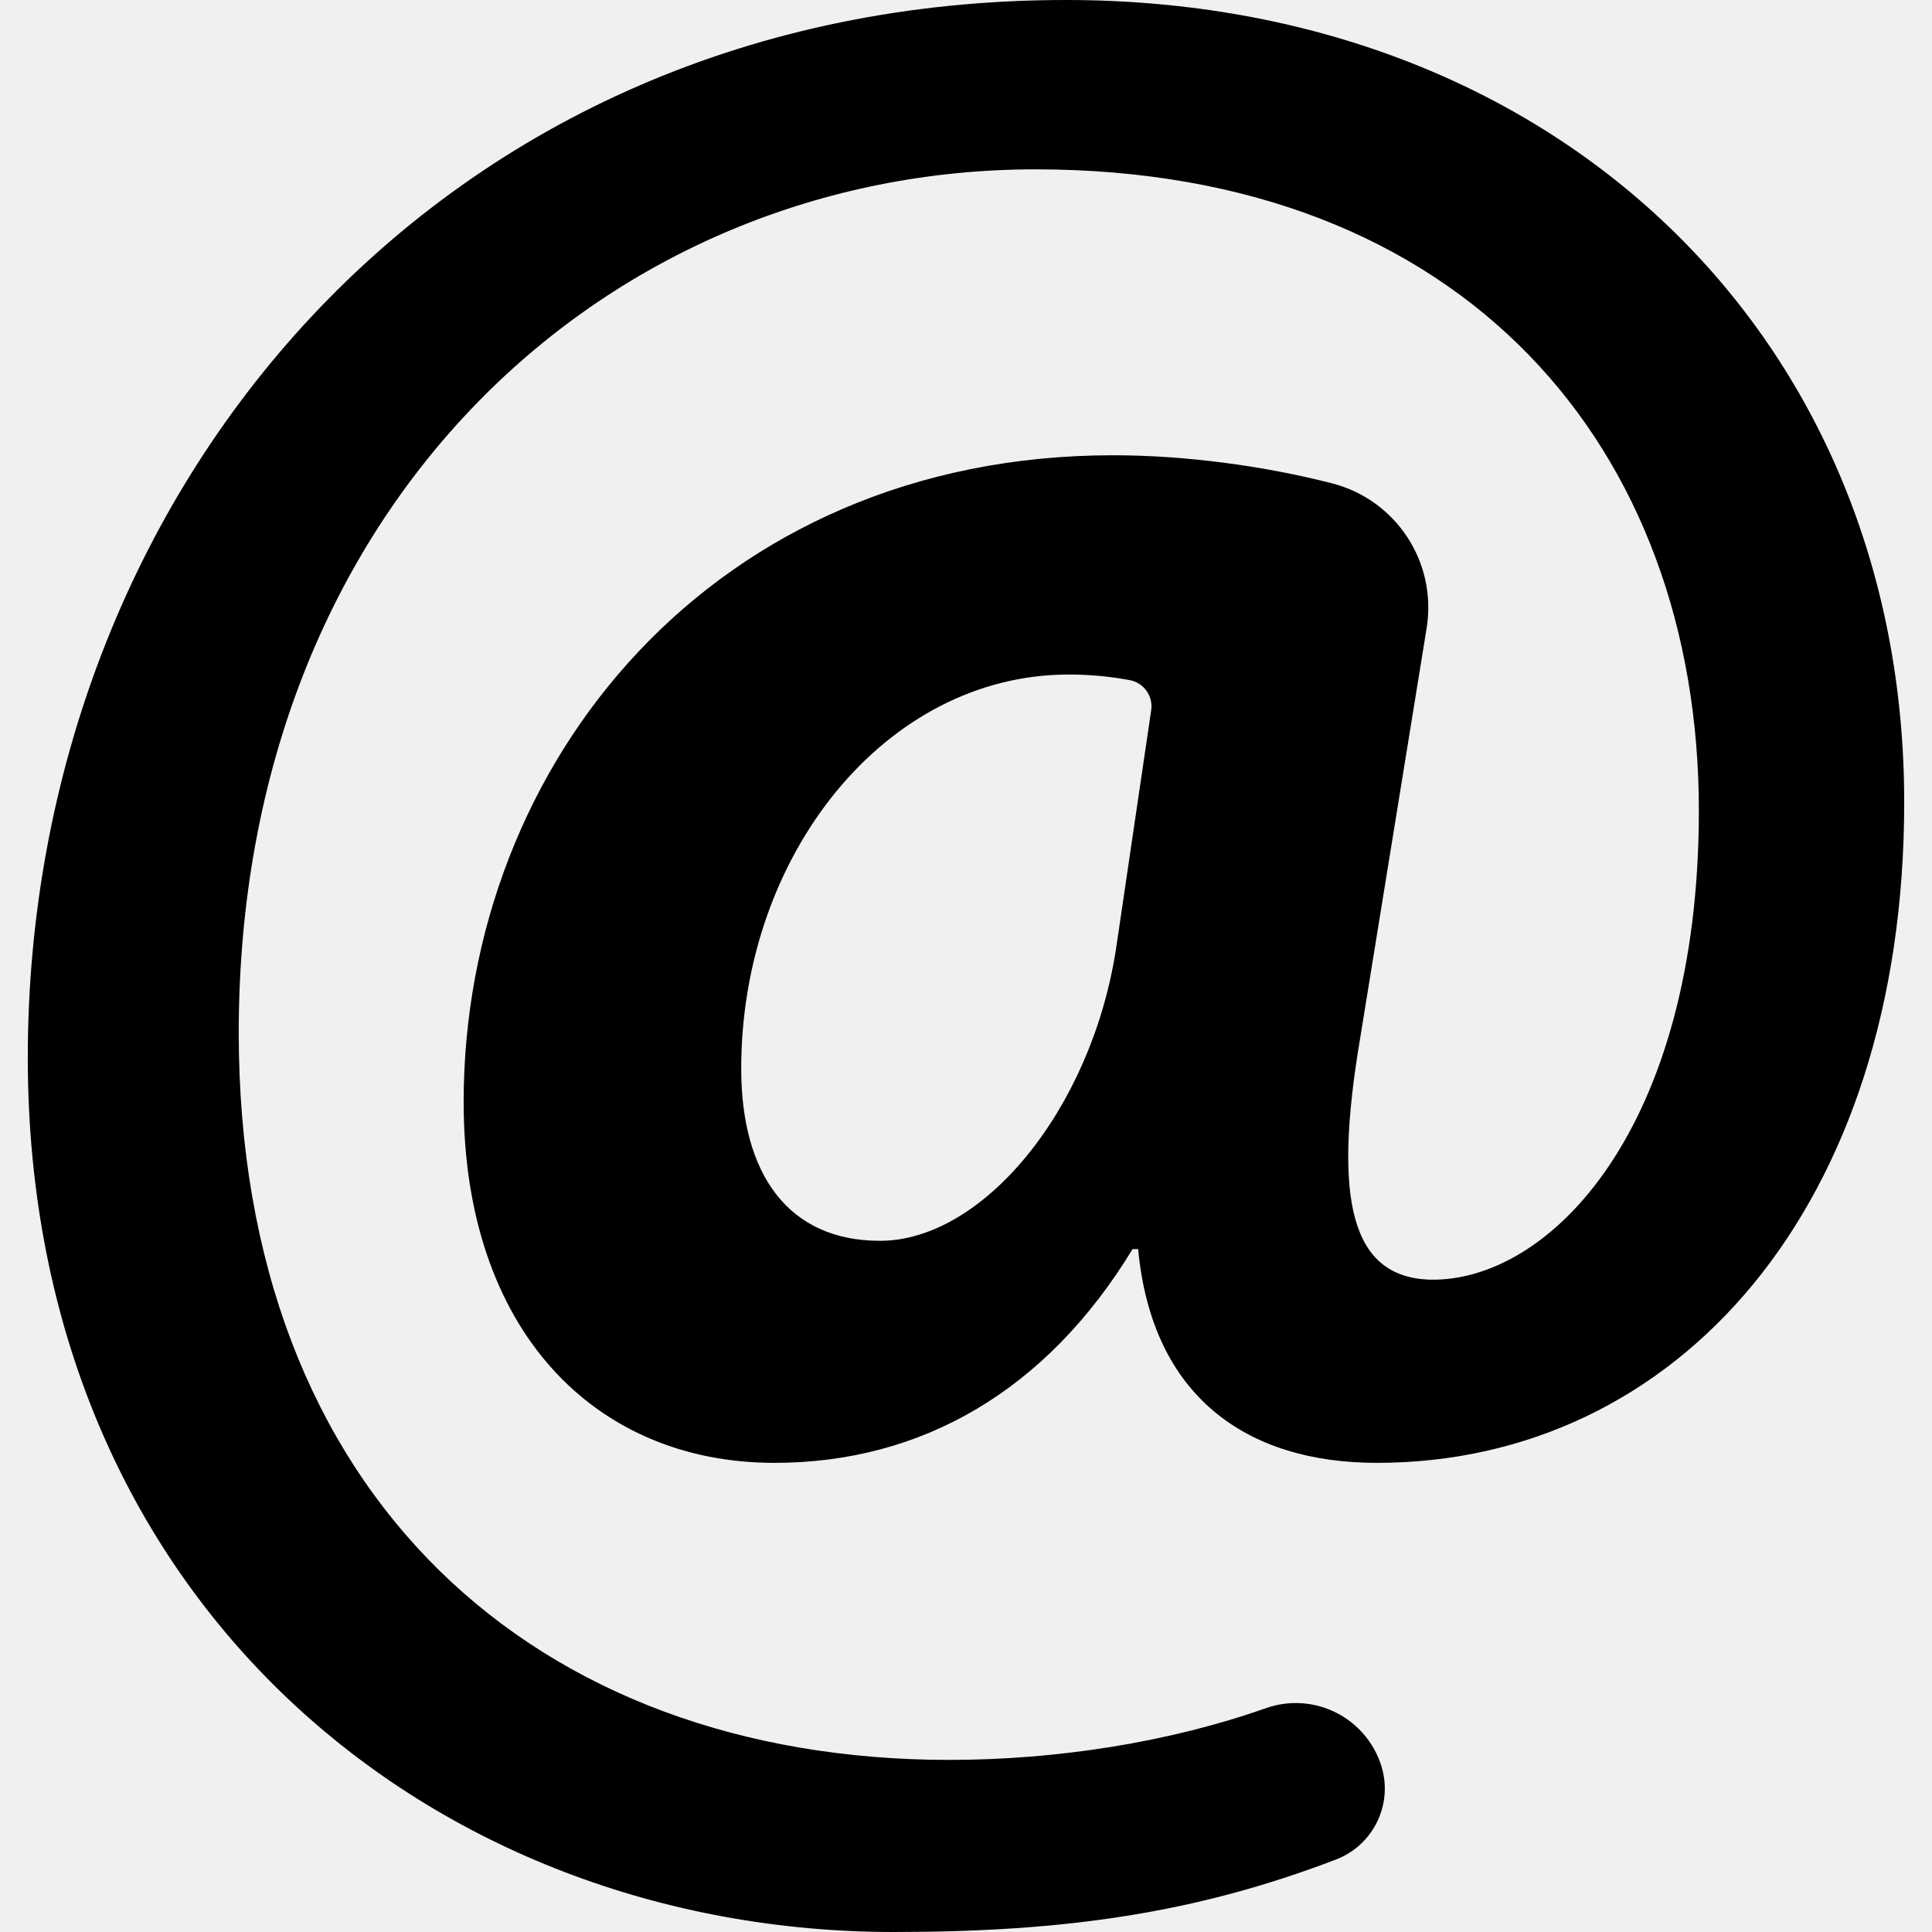
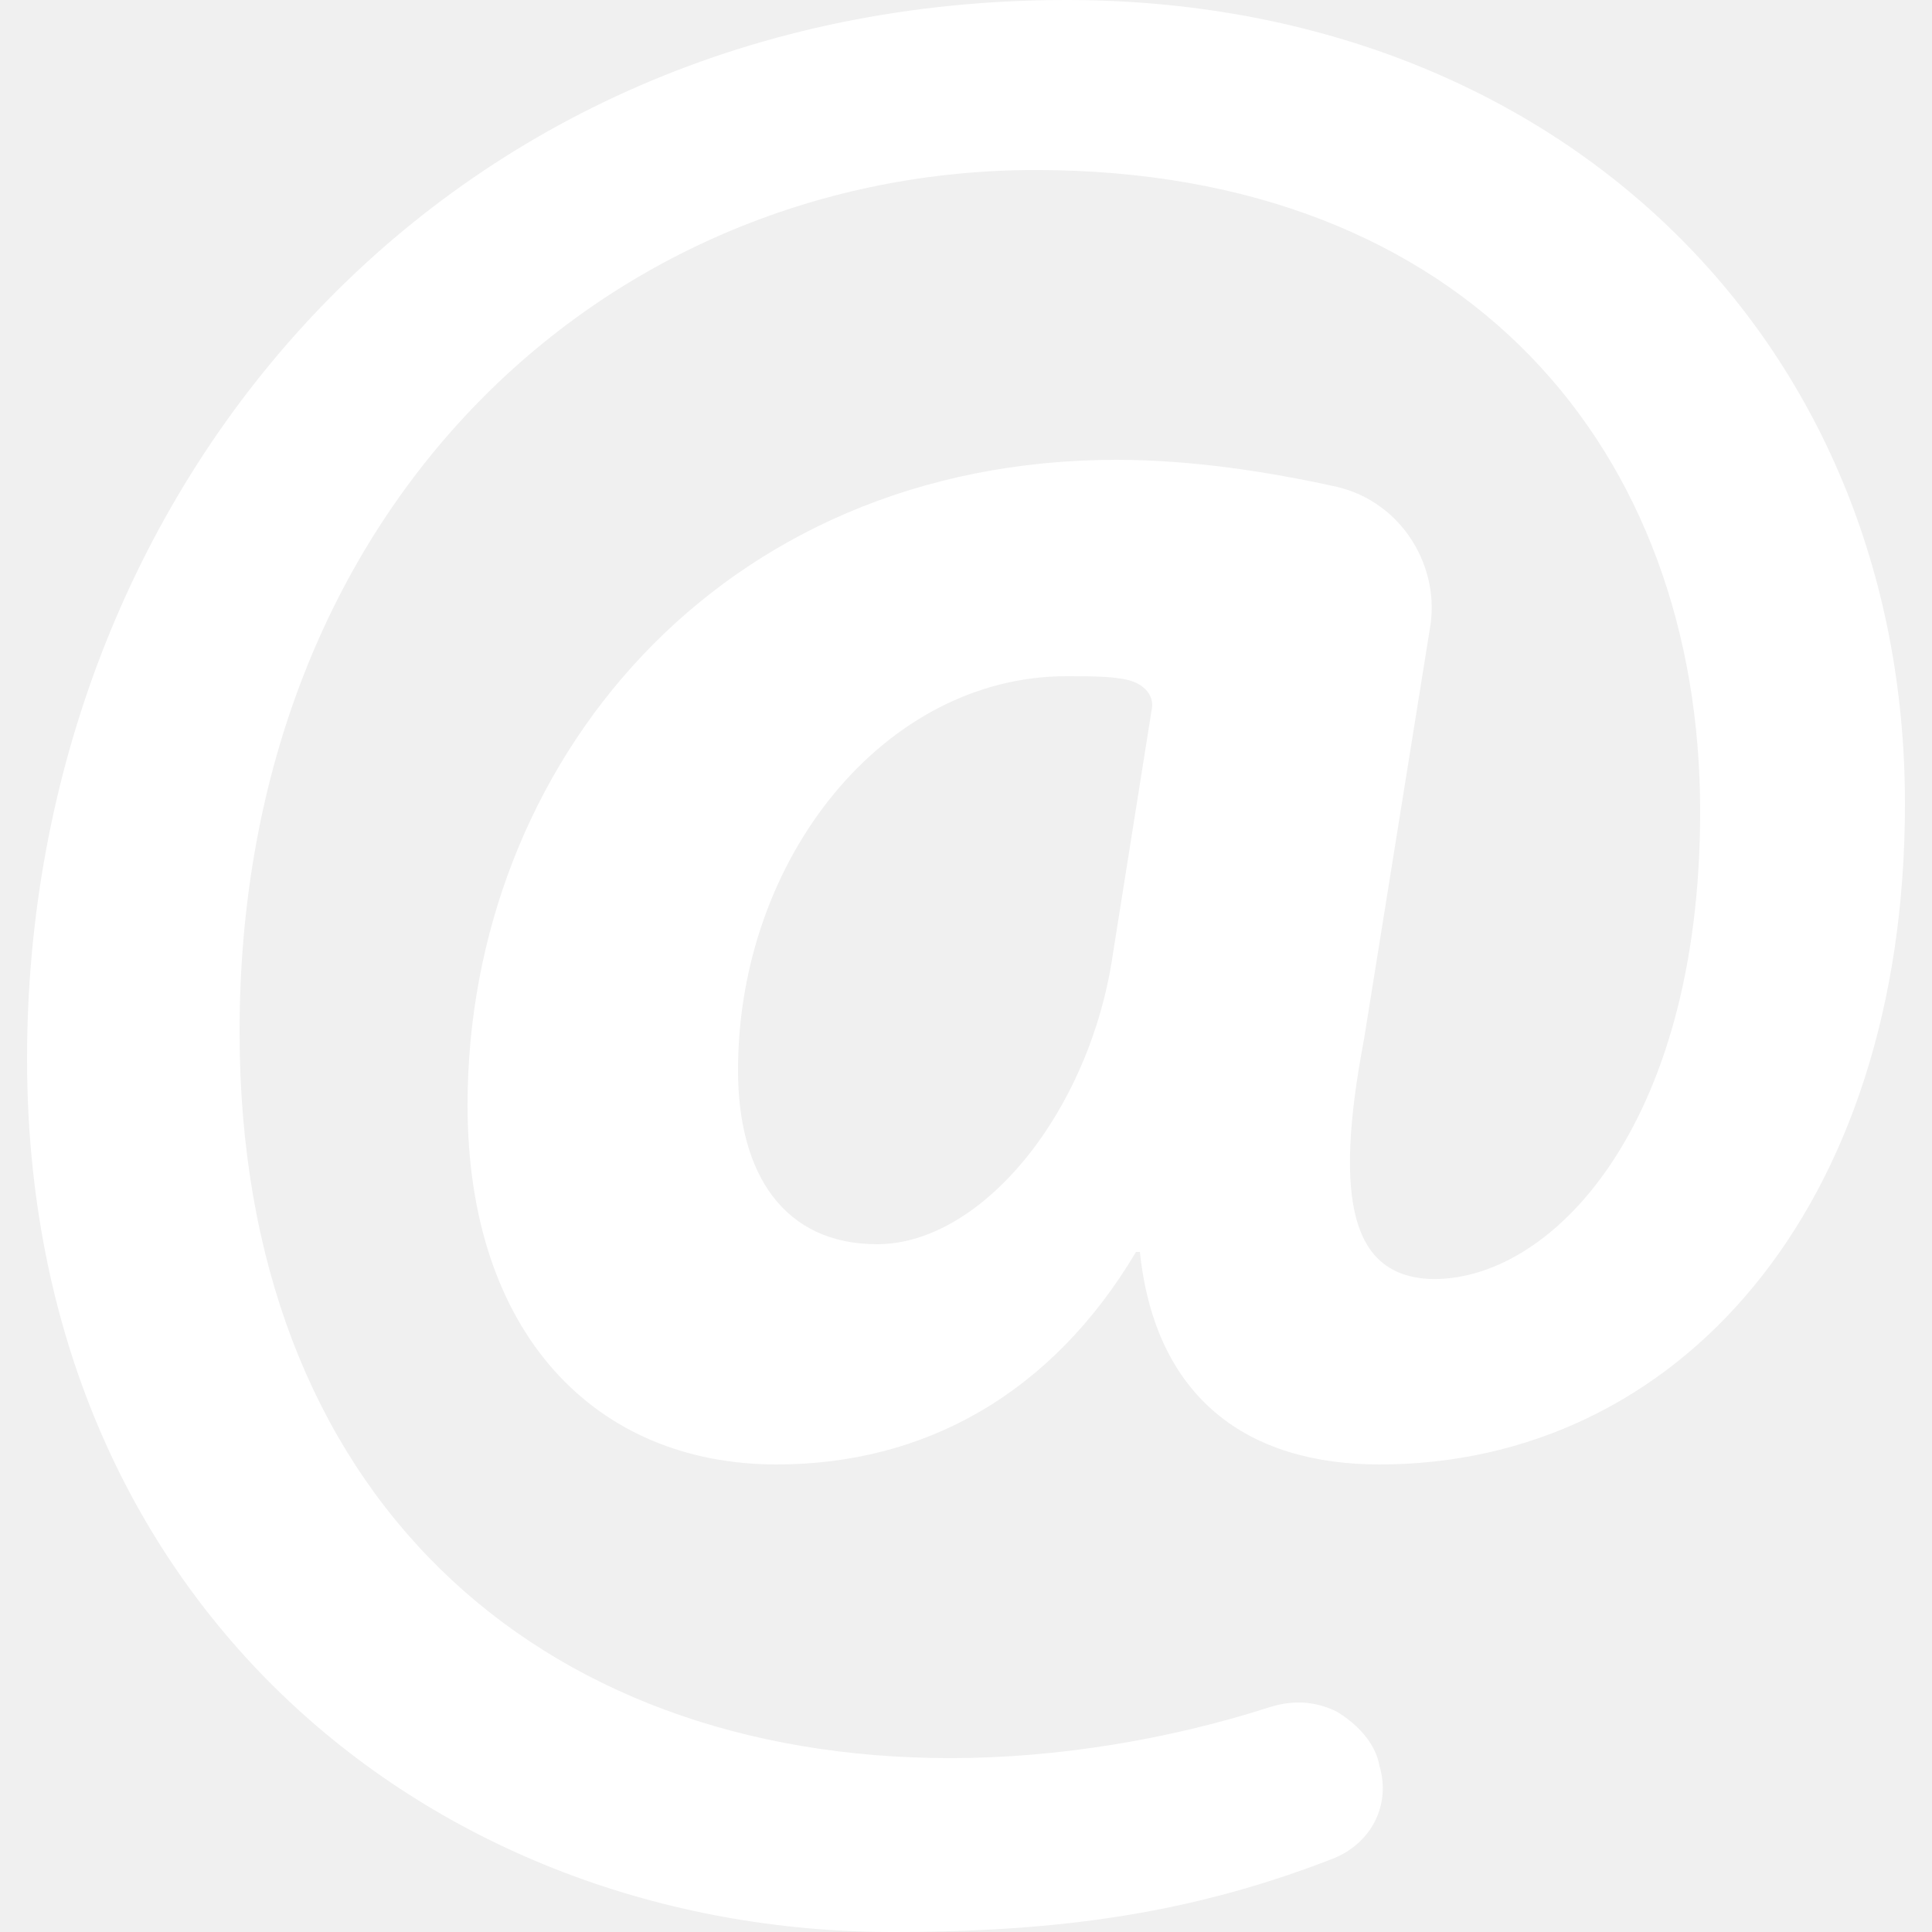
- <svg xmlns="http://www.w3.org/2000/svg" version="1.1" id="Capa_1" x="0px" y="0px" viewBox="0 0 493.332 493.332" style="enable-background:new 0 0 493.332 493.332;" xml:space="preserve">
+ <svg xmlns="http://www.w3.org/2000/svg" version="1.0" id="Layer_1" x="0px" y="0px" viewBox="0 0 50 50" enable-background="new 0 0 50 50" xml:space="preserve">
  <g id="XMLID_78_">
    <g id="XMLID_79_">
      <g id="XMLID_80_">
-         <path id="XMLID_81_" d="M352.731,450.956c3.037,9.789-2.044,20.213-11.616,23.878c-35.811,13.709-69.294,18.498-112.873,18.498     c-117.663,0-221.147-84.347-221.147-223.275C7.095,125.46,112.003,0,272.2,0c124.735,0,214.036,85.764,214.036,204.845     c0,103.483-58.12,168.693-134.66,168.693c-33.327,0-57.419-17.007-60.955-54.582h-1.424c-21.963,36.15-53.86,54.582-91.43,54.582     c-46.082,0-79.376-34.022-79.376-92.142c0-86.475,63.769-165.147,165.841-165.147c18.691,0,38.9,2.795,55.909,7.172     c16.425,4.227,26.861,20.236,24.147,36.978l-16.972,104.695c-7.072,41.818-2.112,60.953,17.721,61.666     c30.475,0.711,68.762-38.272,68.762-119.786c0-92.15-59.543-163.732-169.41-163.732c-108.444,0-203.428,85.051-203.428,220.436     c0,118.369,75.834,185.708,181.448,185.708c27.489,0,56.203-4.51,80.853-13.214c5.863-2.07,12.315-1.662,17.872,1.126     c5.558,2.788,9.753,7.716,11.595,13.655L352.731,450.956z M293.954,181.362c0.534-3.626-1.892-7.027-5.496-7.696     c-4.413-0.819-9.536-1.426-15.573-1.426c-46.771,0-83.617,46.076-83.617,100.653c0,26.94,12.037,43.946,35.423,43.946     c26.231,0,53.876-33.31,60.265-74.425L293.954,181.362z" />
+         <path id="XMLID_81_" fill="#FFFFFF" d="M35.7,45.7c0.3,1-0.2,2-1.2,2.4c-3.6,1.4-7,1.9-11.4,1.9C11.2,50,0.7,41.5,0.7,27.4     C0.7,12.7,11.4,0,27.6,0c12.6,0,21.7,8.7,21.7,20.8c0,10.5-5.9,17.1-13.6,17.1c-3.4,0-5.8-1.7-6.2-5.5h-0.1     c-2.2,3.7-5.5,5.5-9.3,5.5c-4.7,0-8-3.4-8-9.3c0-8.8,6.5-16.7,16.8-16.7c1.9,0,3.9,0.3,5.7,0.7c1.7,0.4,2.7,2.1,2.4,3.7     l-1.7,10.6C34.5,31.1,35,33,37,33.1c3.1,0.1,7-3.9,7-12.1c0-9.3-6-16.6-17.2-16.6c-11,0-20.6,8.6-20.6,22.3     c0,12,7.7,18.8,18.4,18.8c2.8,0,5.7-0.5,8.2-1.3c0.6-0.2,1.2-0.2,1.8,0.1C35.1,44.6,35.6,45.1,35.7,45.7L35.7,45.7z M29.8,18.4     c0.1-0.4-0.2-0.7-0.6-0.8c-0.4-0.1-1-0.1-1.6-0.1c-4.7,0-8.5,4.7-8.5,10.2c0,2.7,1.2,4.5,3.6,4.5c2.7,0,5.5-3.4,6.1-7.5     L29.8,18.4z" />
      </g>
    </g>
  </g>
-   <g>
- </g>
-   <g>
- </g>
-   <g>
- </g>
-   <g>
- </g>
-   <g>
- </g>
-   <g>
- </g>
-   <g>
- </g>
-   <g>
- </g>
-   <g>
- </g>
-   <g>
- </g>
-   <g>
- </g>
-   <g>
- </g>
-   <g>
- </g>
-   <g>
- </g>
-   <g>
- </g>
</svg>
